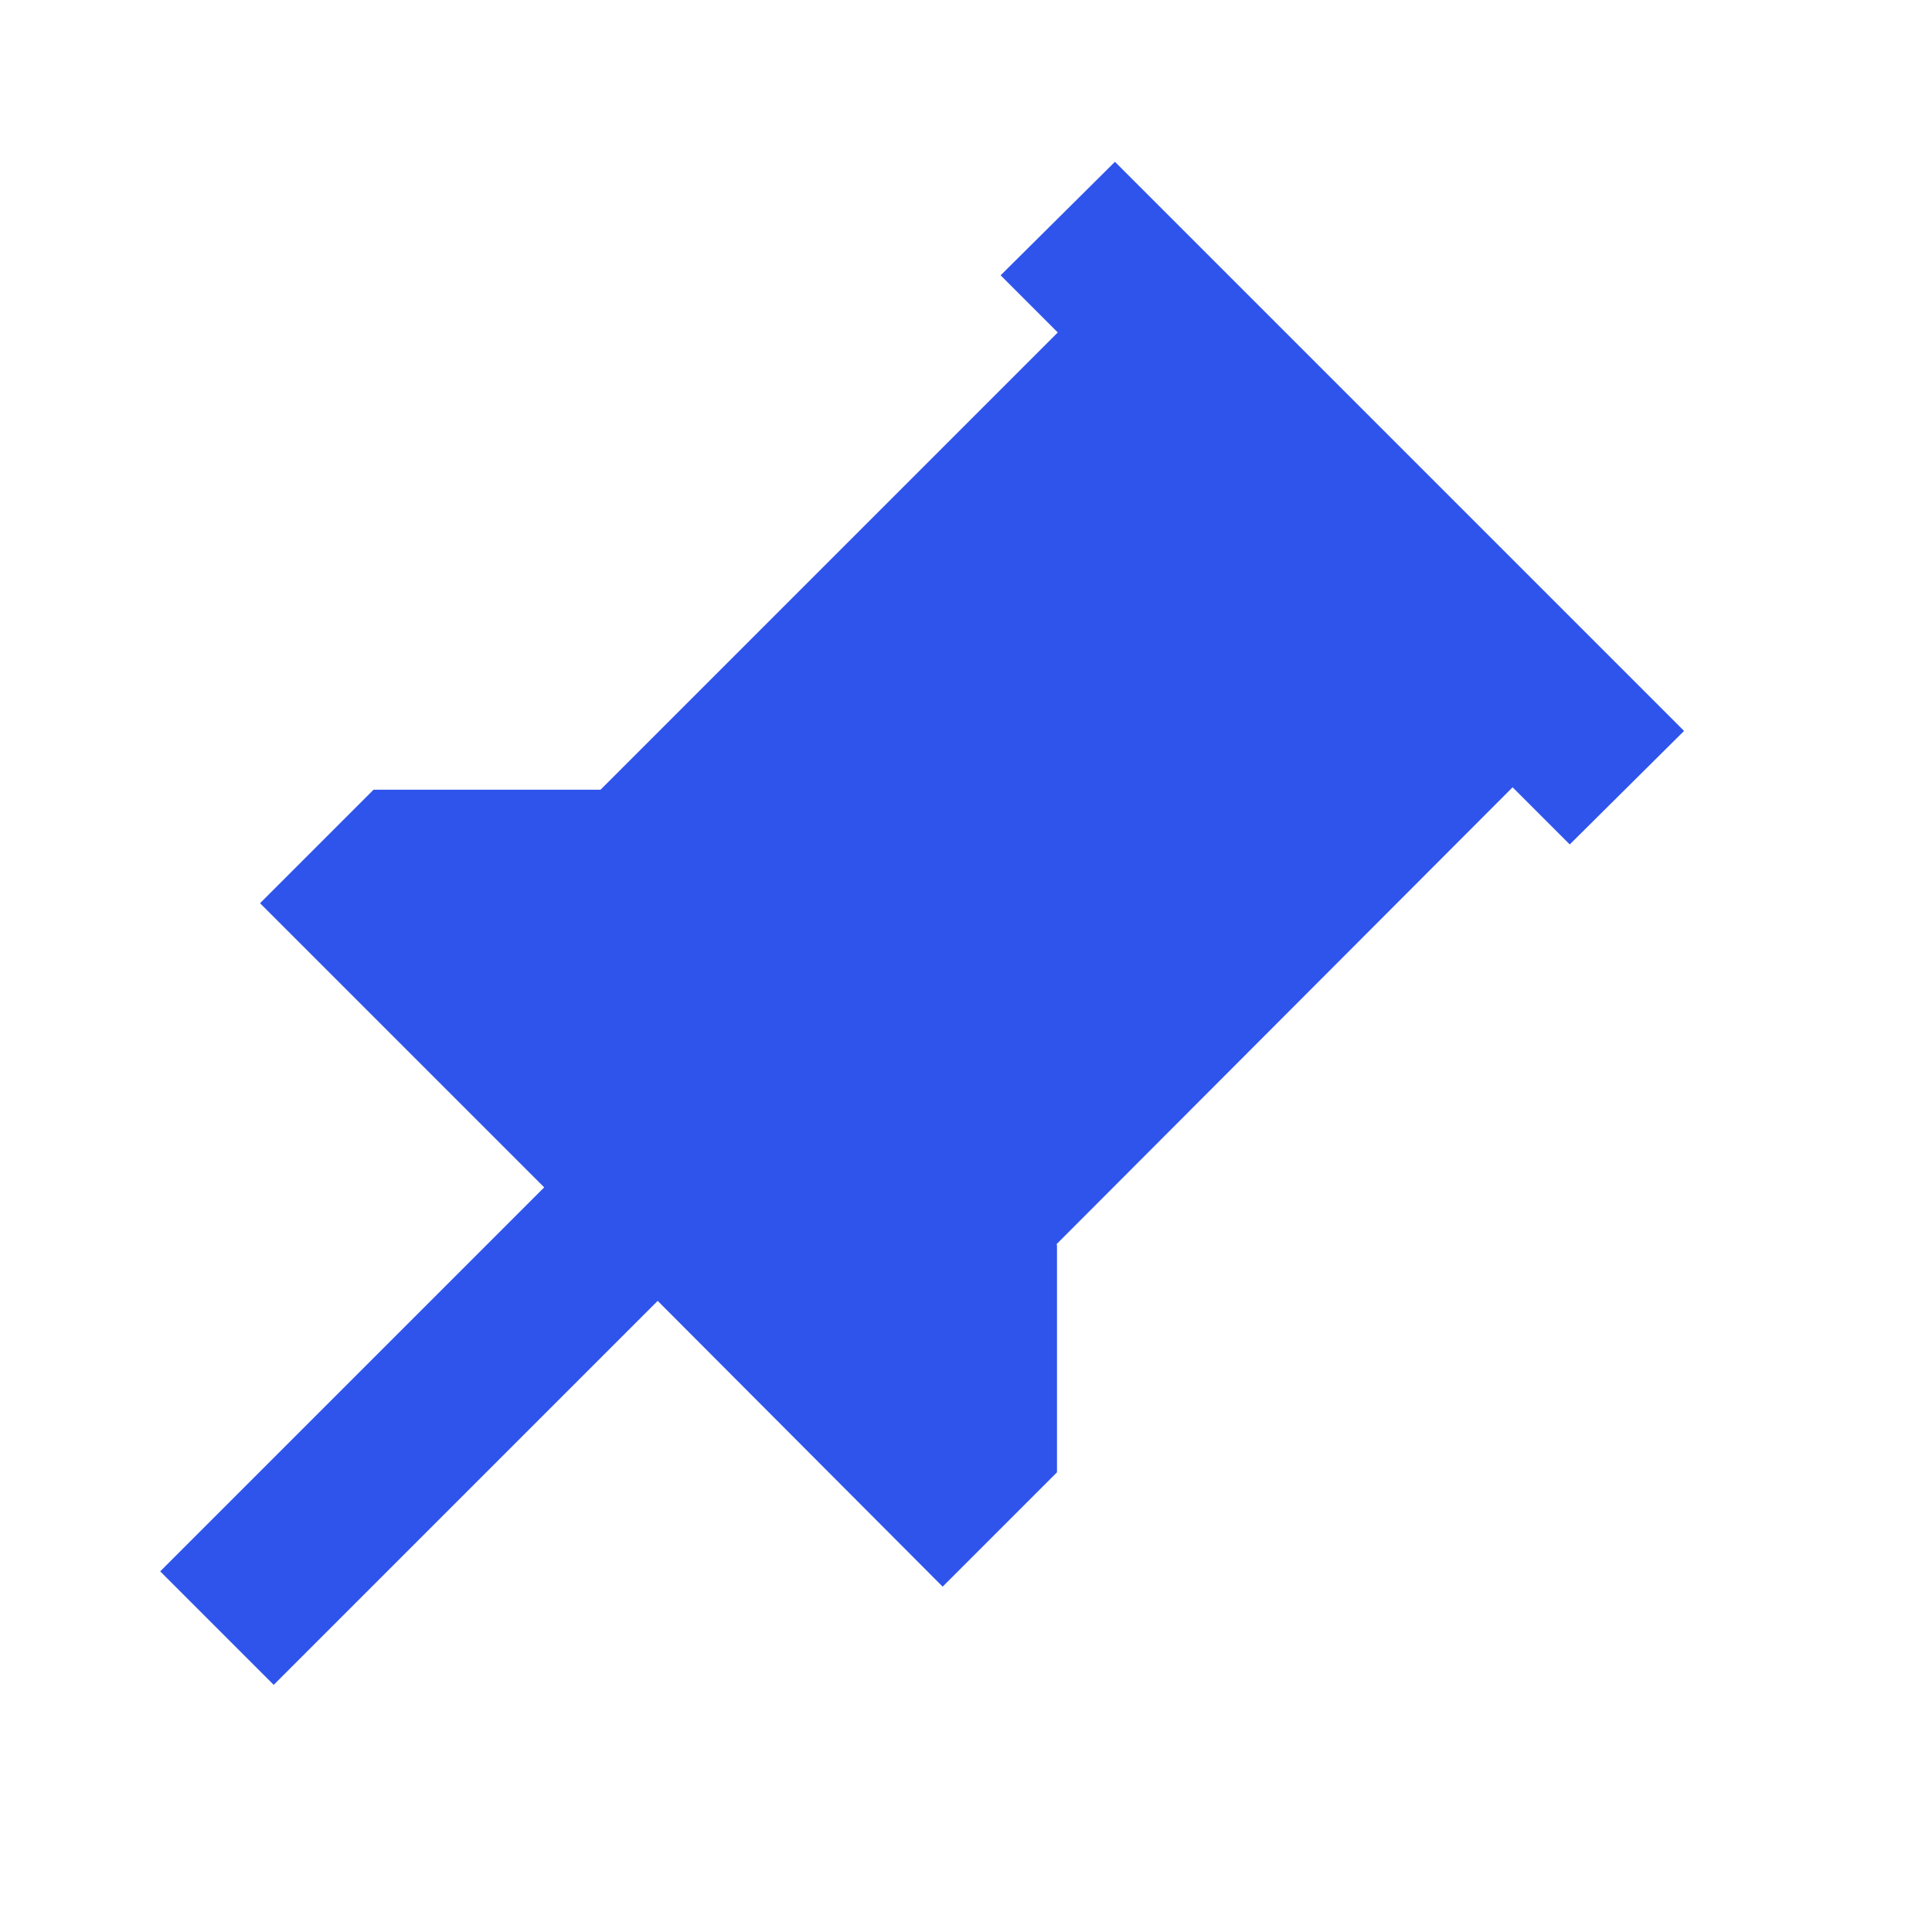
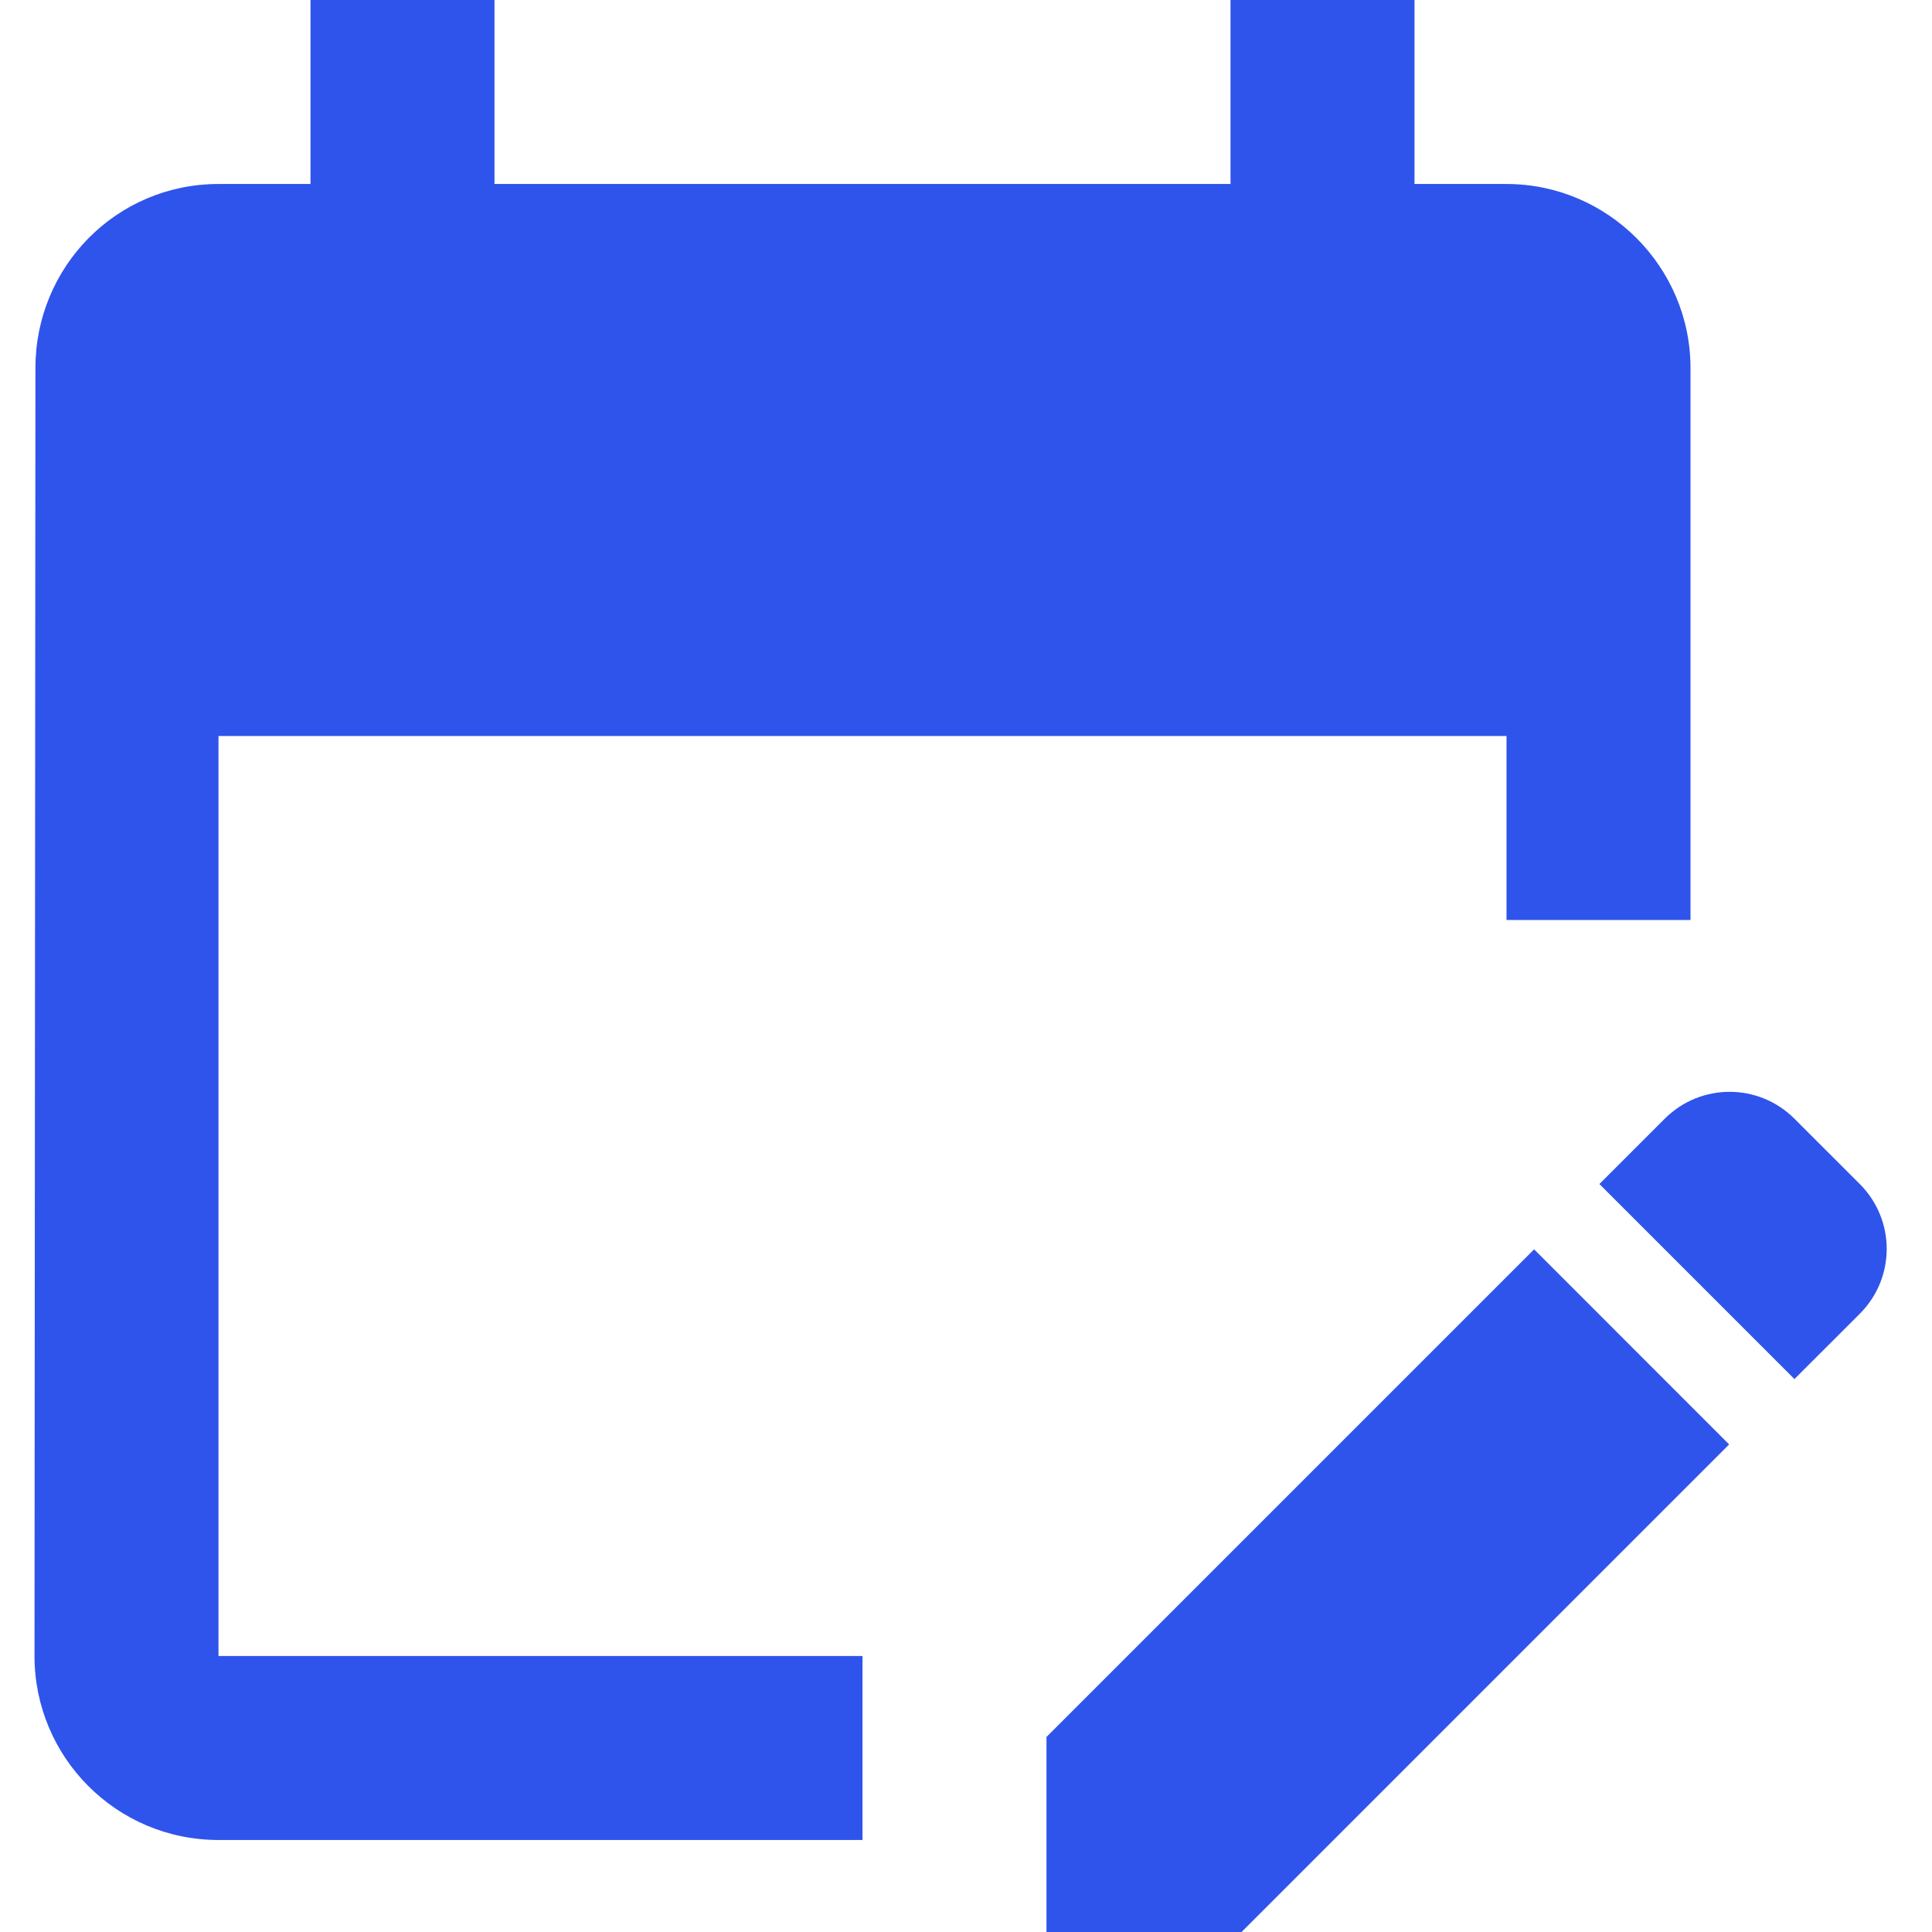
- <svg xmlns="http://www.w3.org/2000/svg" width="23" height="23" viewBox="0 0 64 64" fill="none">
-   <path d="M12.374 26.16H19.894L35.04 11.013L33.147 9.12L36.934 5.36L55.787 24.213L52 27.973L50.107 26.08L34.987 41.227H35.014V48.773L31.227 52.56L21.787 43.093L9.067 55.813L5.307 52.053L18.027 39.333L8.614 29.92L12.374 26.16Z" fill="#2F54EB" />
+ <svg xmlns="http://www.w3.org/2000/svg" width="23" height="23" viewBox="0 0 54 56" fill="none">
+   <path d="M24 53.333H5.333C2.373 53.333 0 50.933 0 48L0.027 10.667C0.027 7.733 2.373 5.333 5.333 5.333H8V0H13.333V5.333H34.667V0H40V5.333H42.667C45.6 5.333 48 7.733 48 10.667V26.667H42.667V21.333H5.333V48H24V53.333ZM51.013 39.973L52.907 38.08C53.947 37.04 53.947 35.36 52.907 34.32L51.013 32.427C49.973 31.387 48.293 31.387 47.253 32.427L45.36 34.32L51.013 39.973ZM49.12 41.867L34.987 56H29.333V50.347L43.467 36.213L49.12 41.867Z" fill="#2F54EB" />
</svg>
